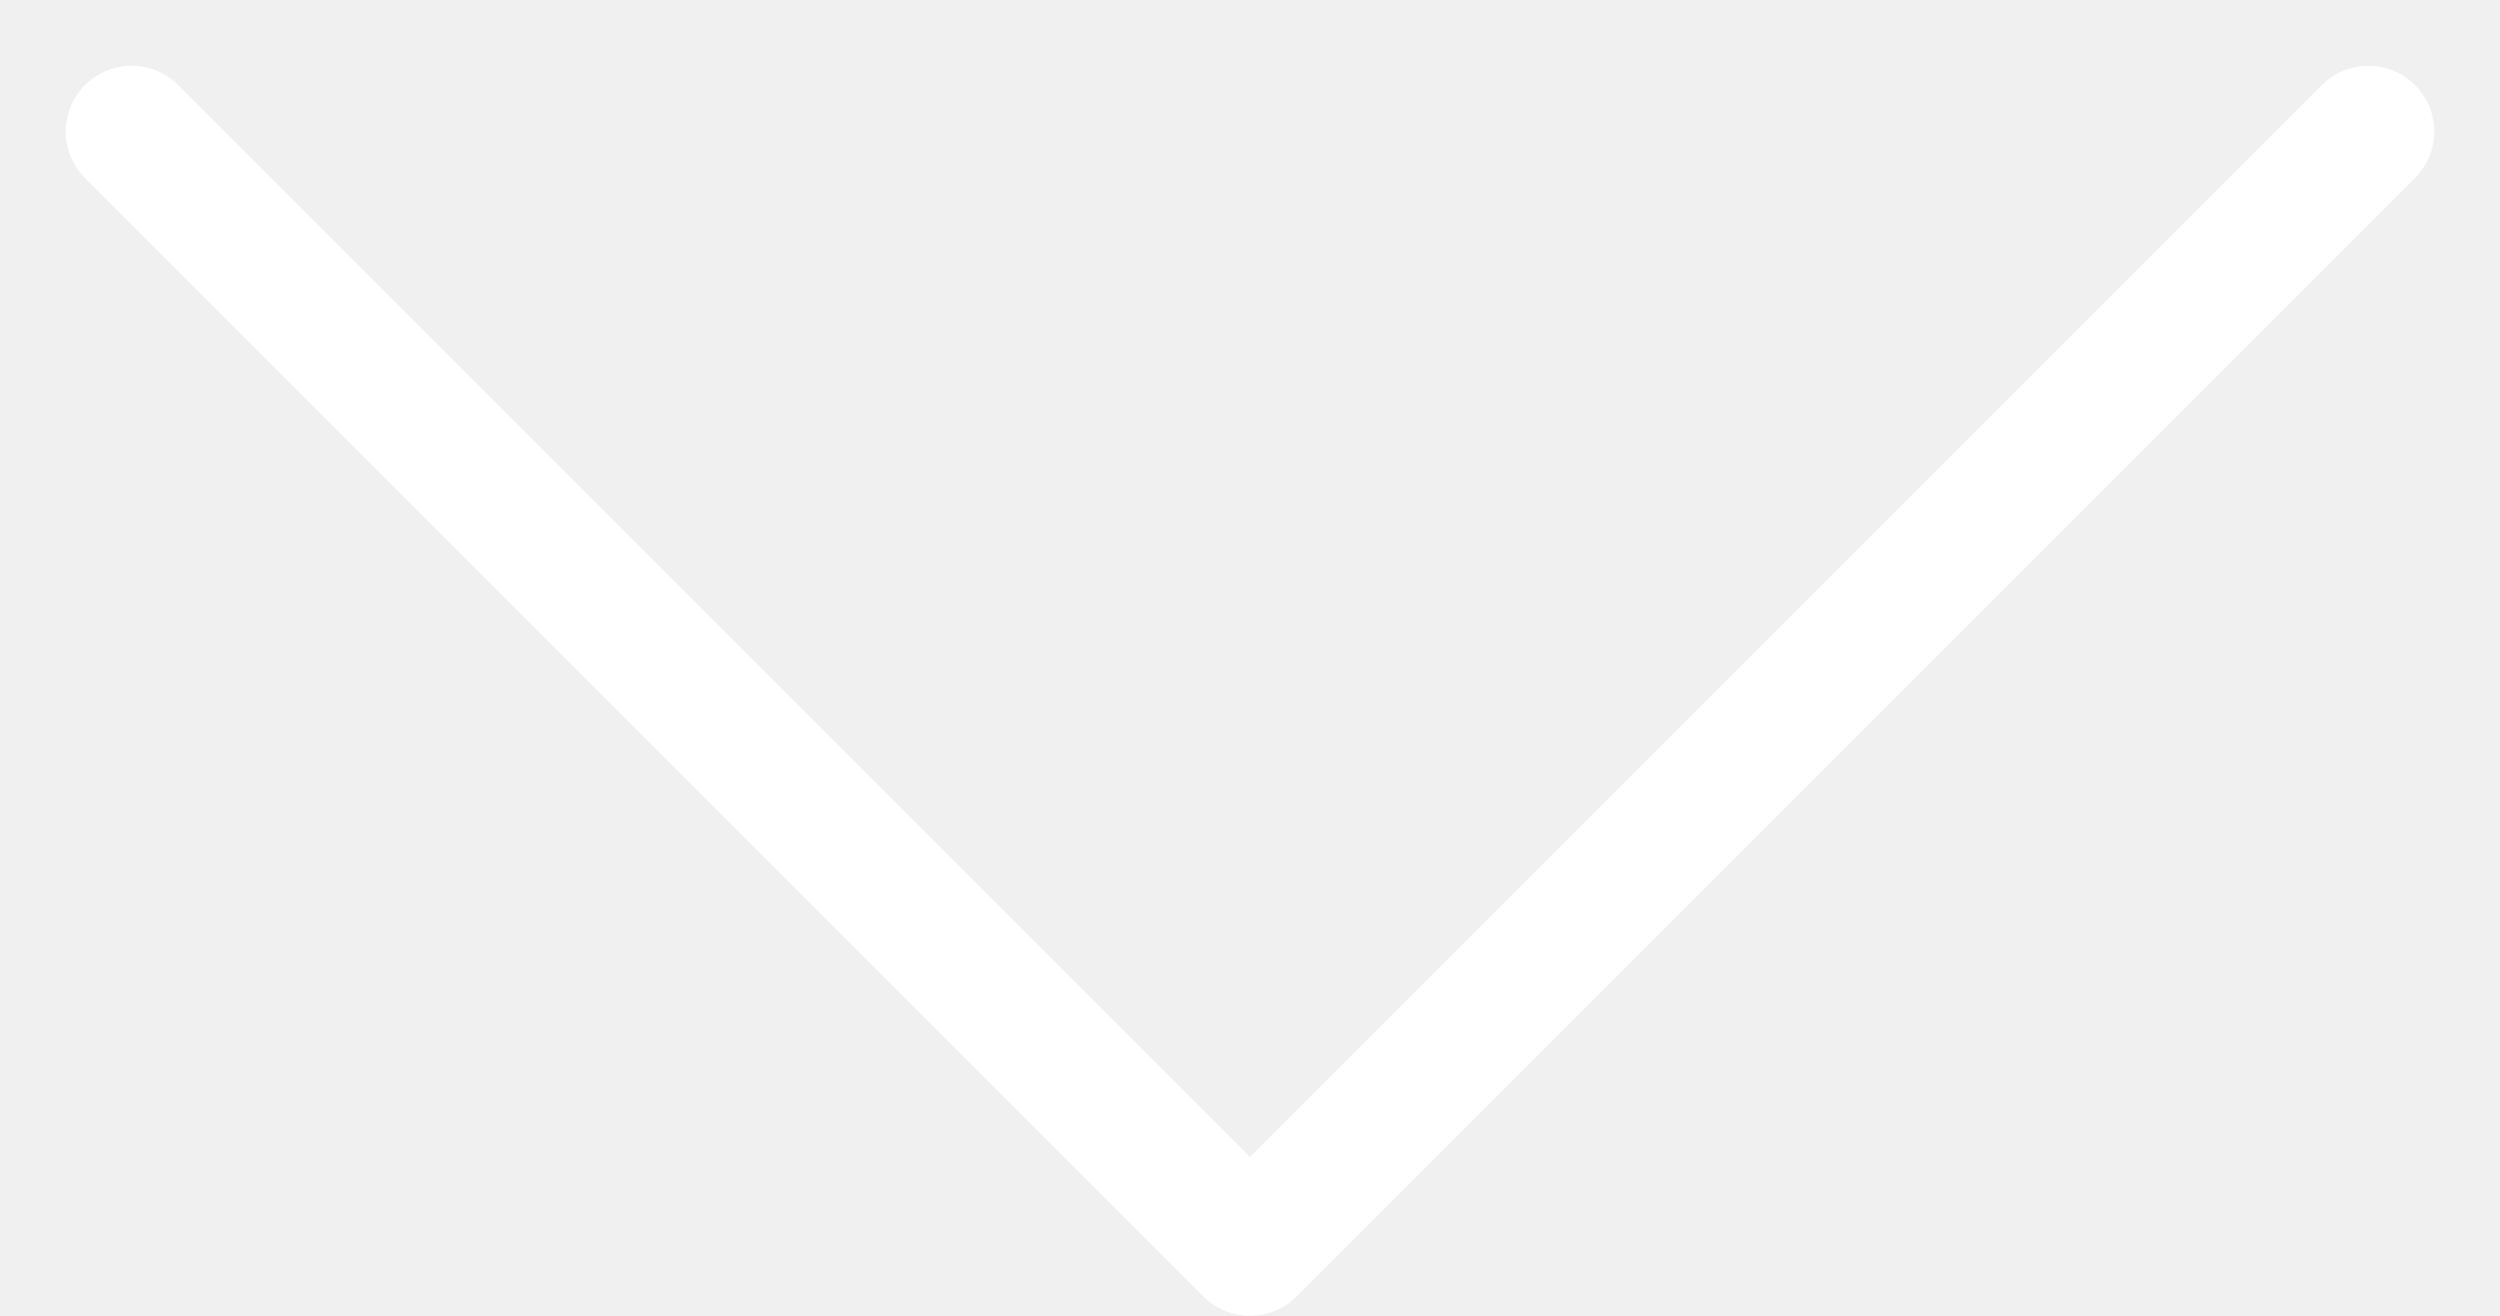
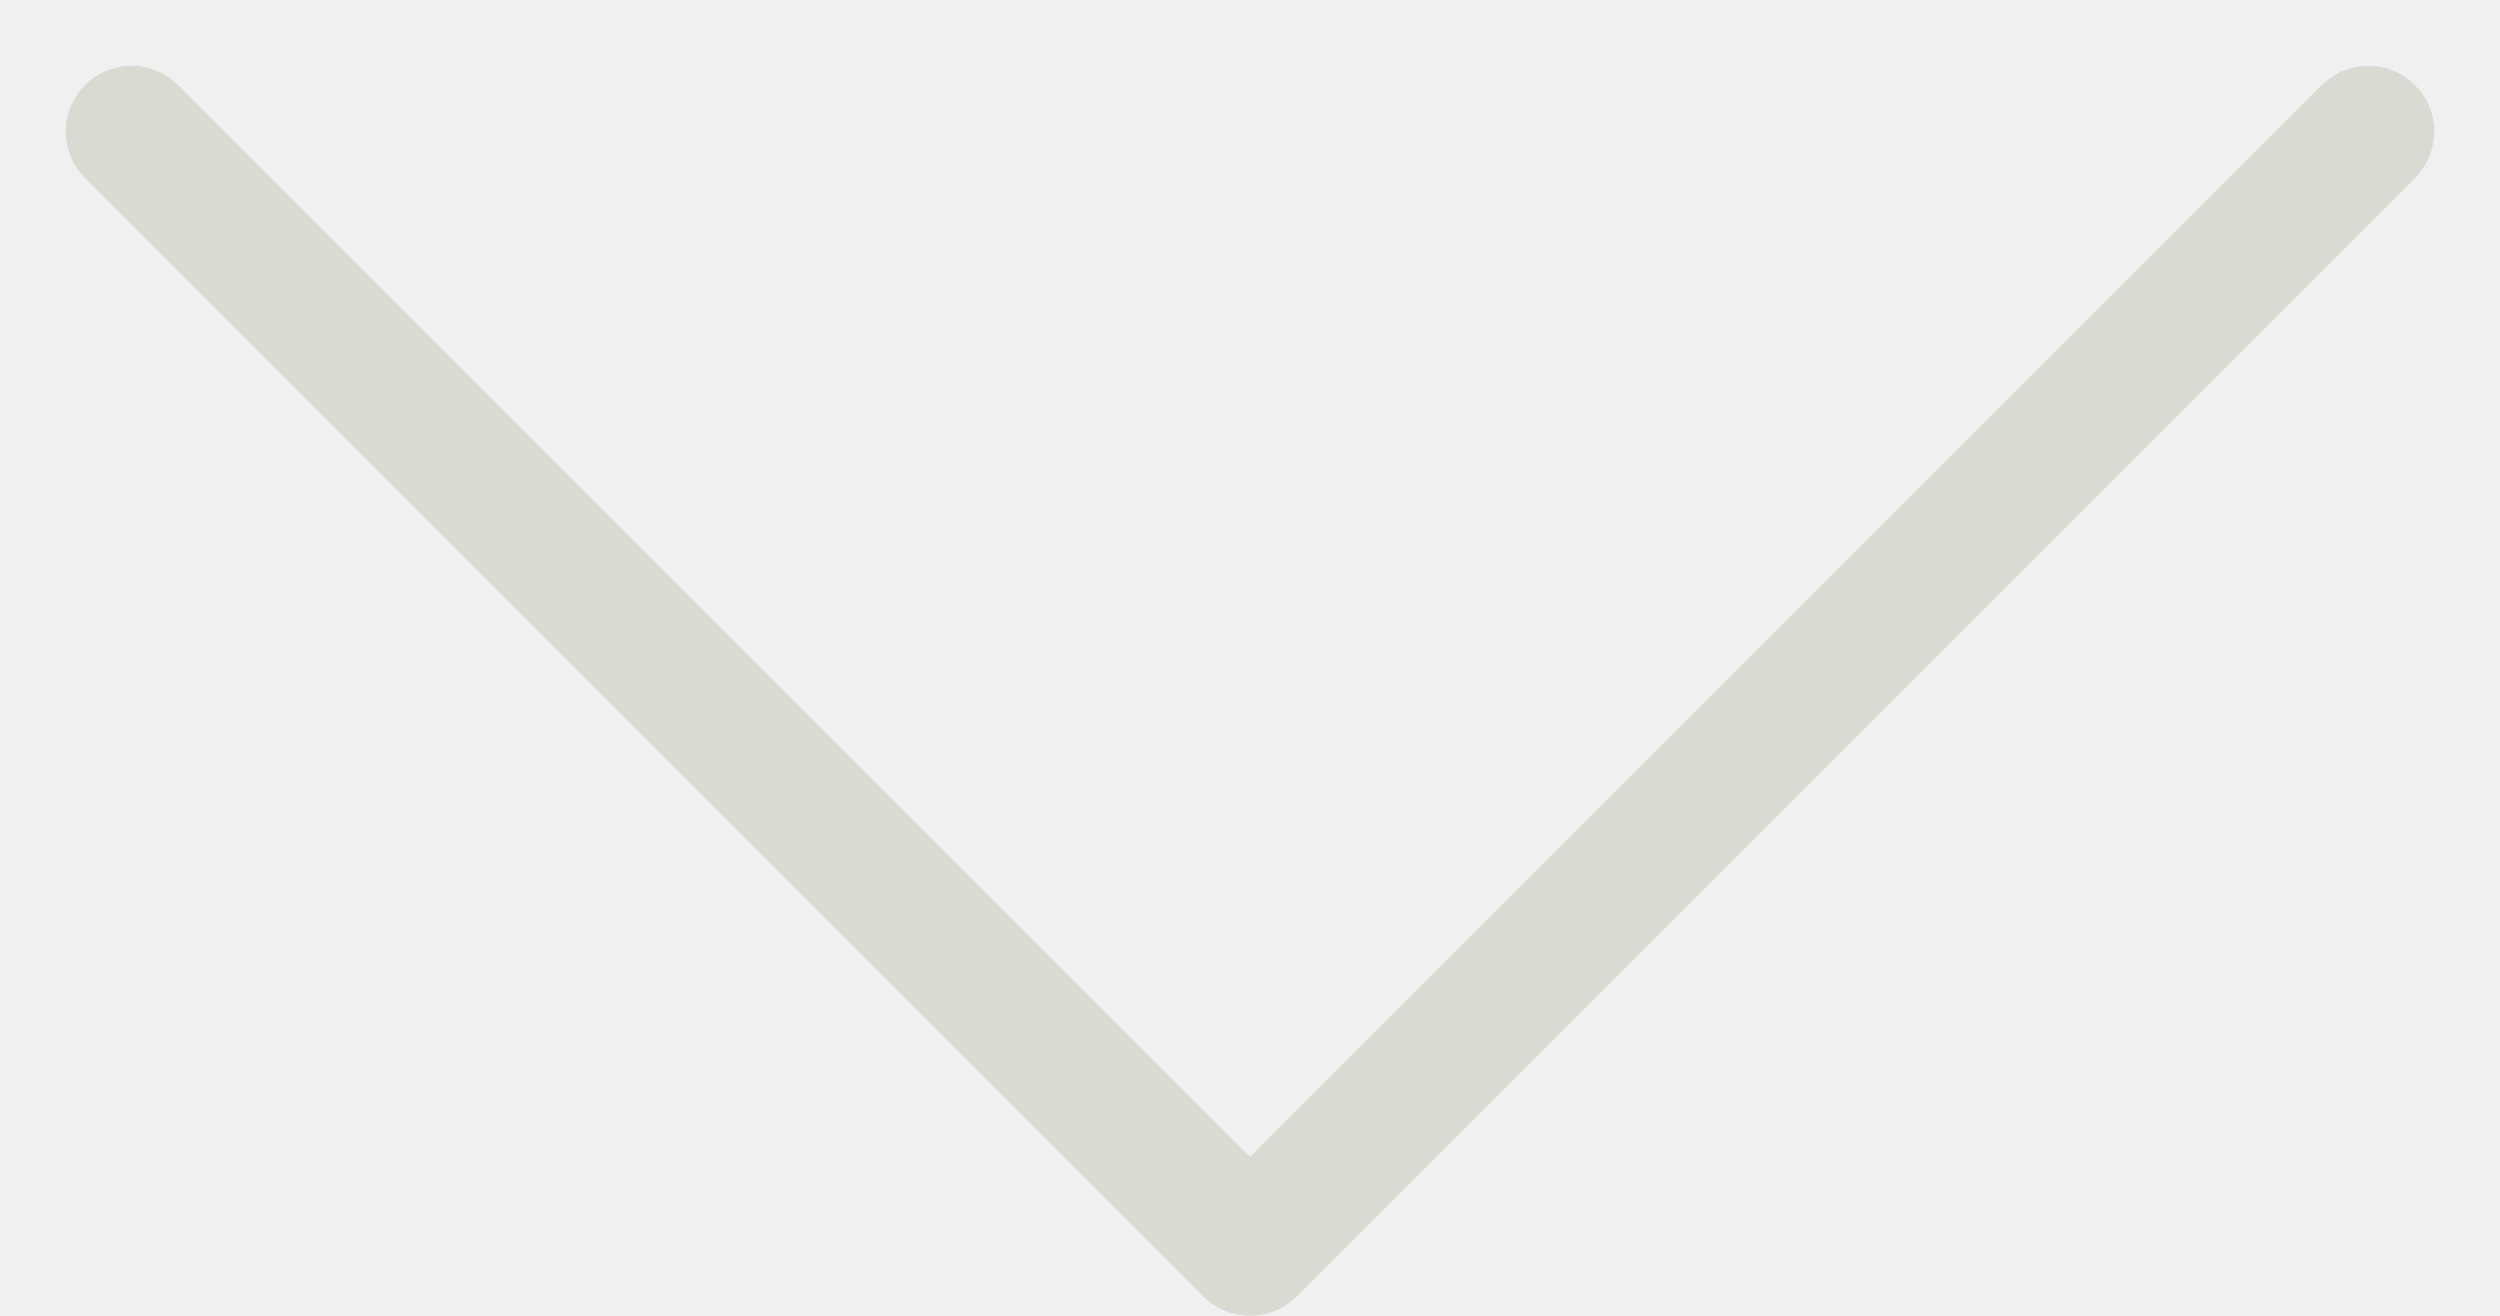
<svg xmlns="http://www.w3.org/2000/svg" width="19" height="10" viewBox="0 0 19 10">
-   <path d="M1 1l8.5 8.5L18 1" stroke="#fff" fill="none" fill-rule="evenodd" stroke-linecap="round" stroke-linejoin="round" />
+   <path d="M1 1l8.5 8.5L18 1" stroke="#dadad2" fill="none" fill-rule="evenodd" stroke-linecap="round" stroke-linejoin="round" />
</svg>
